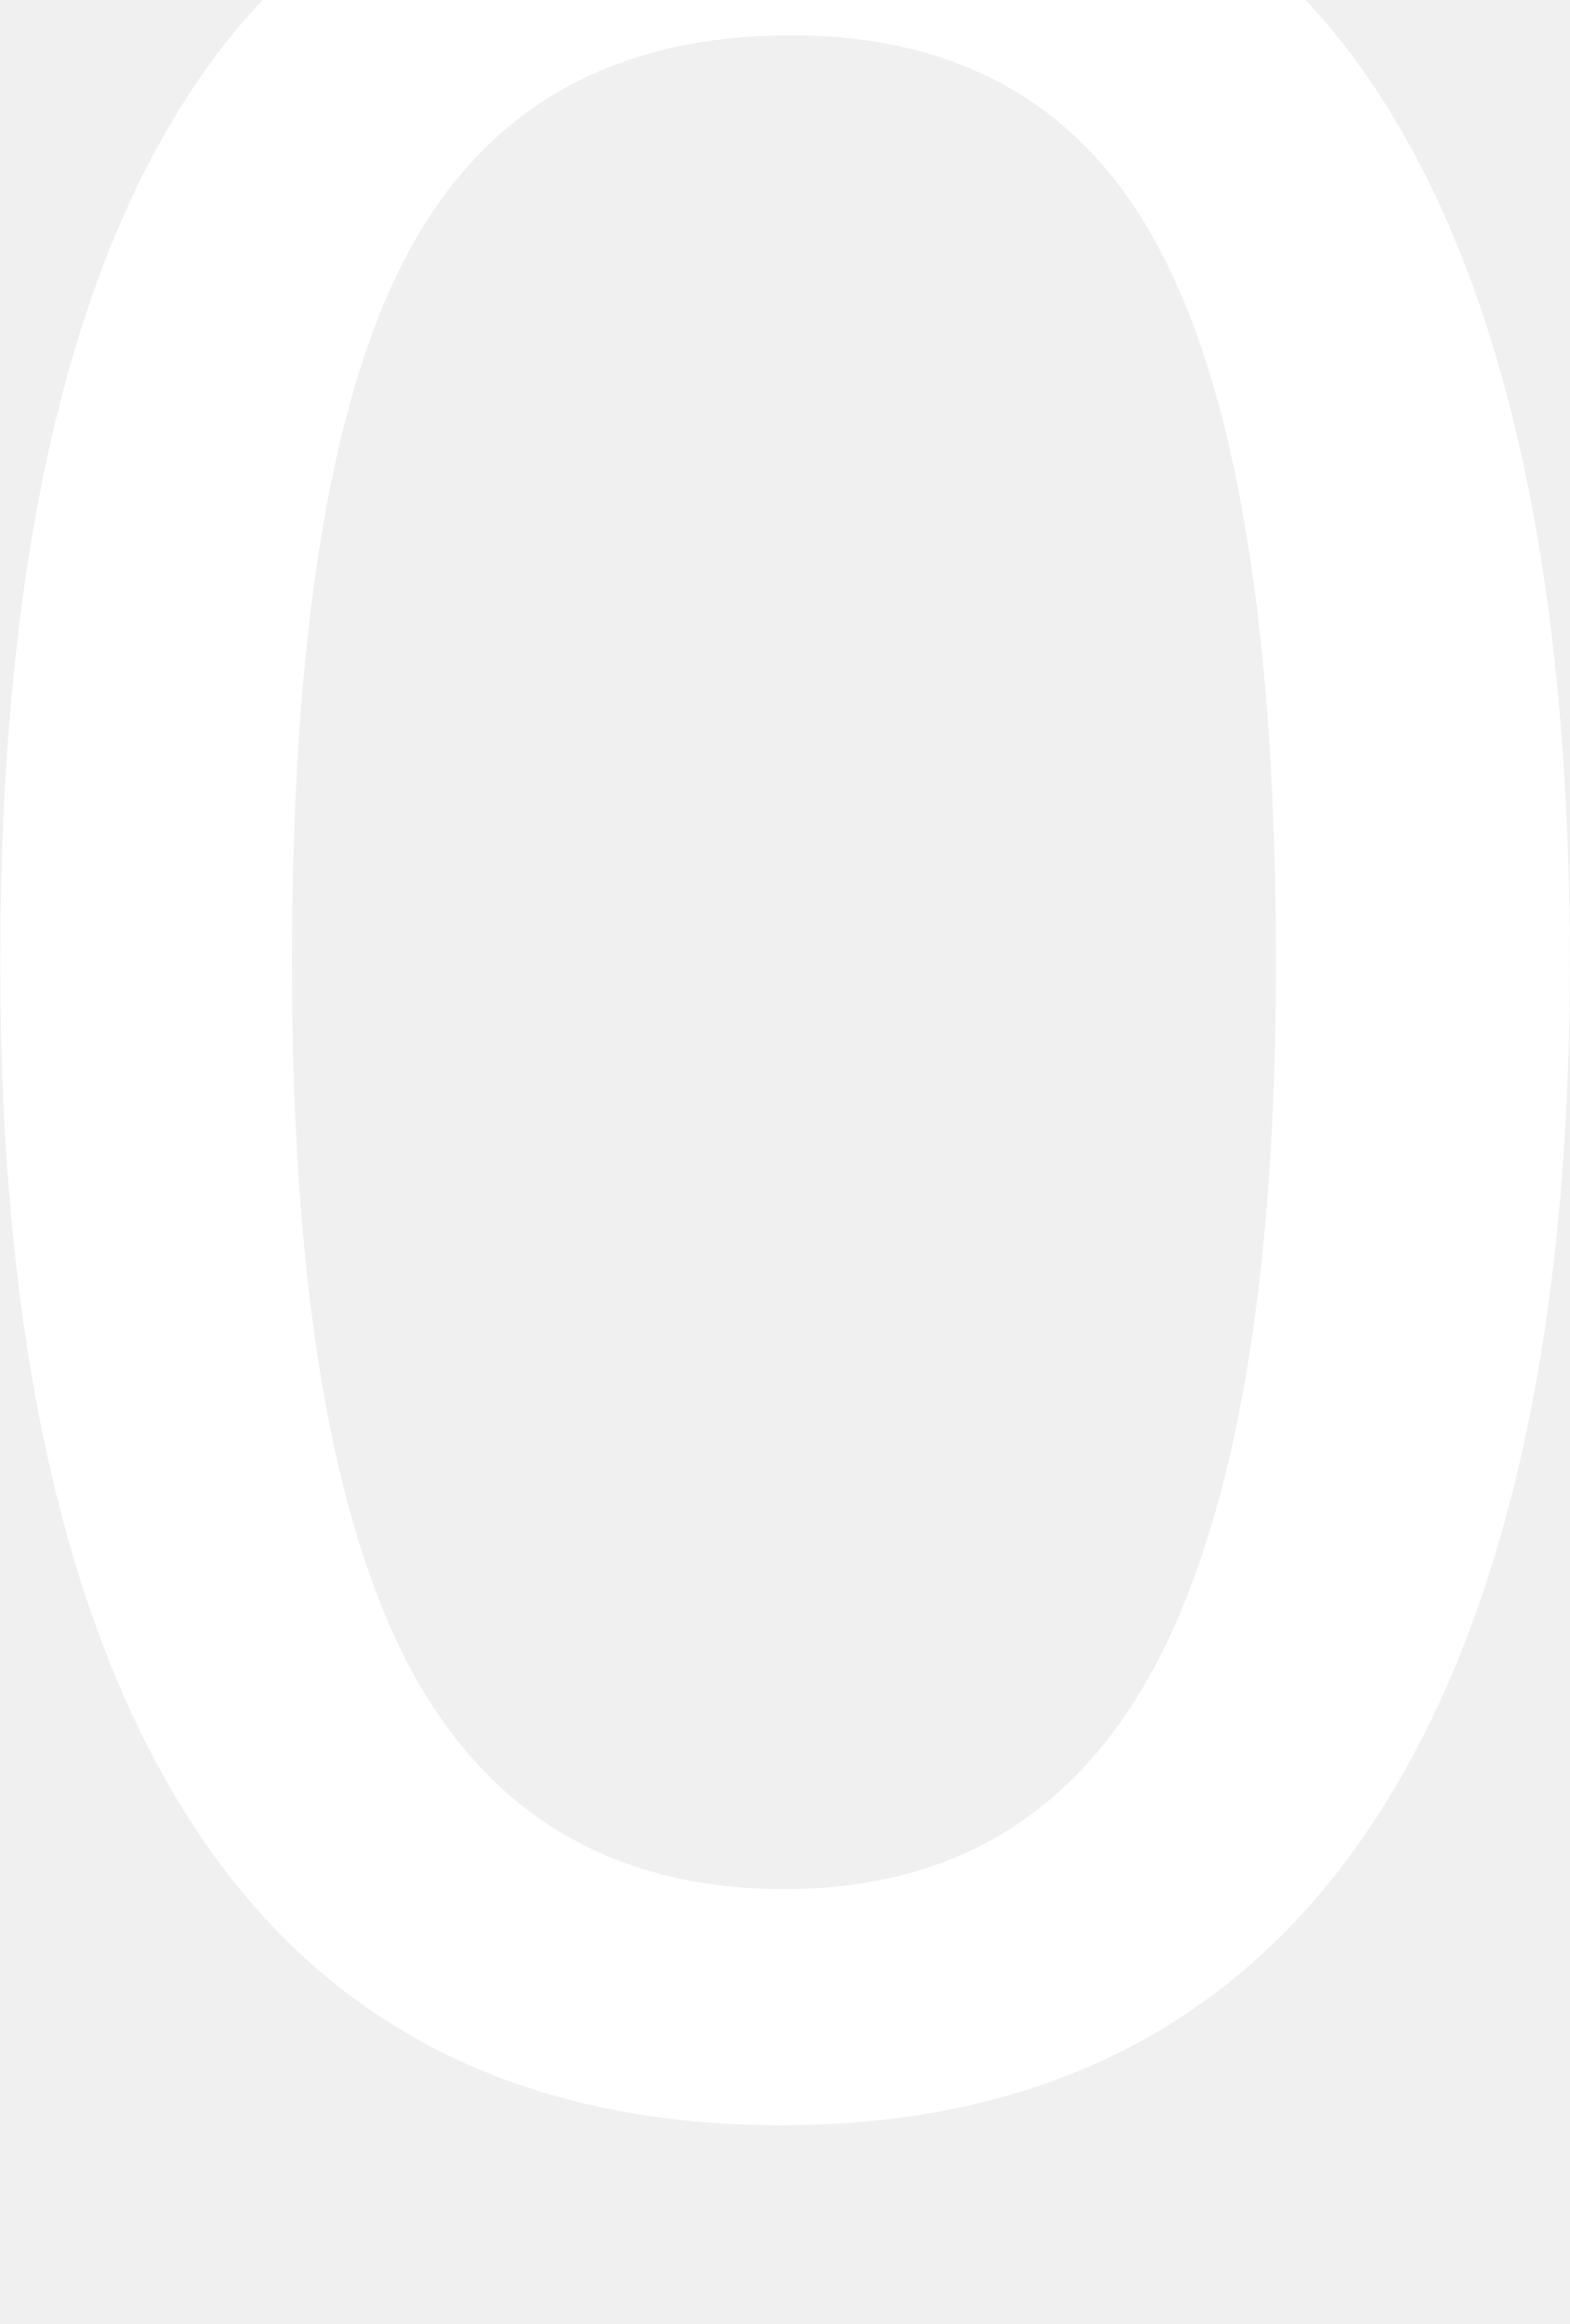
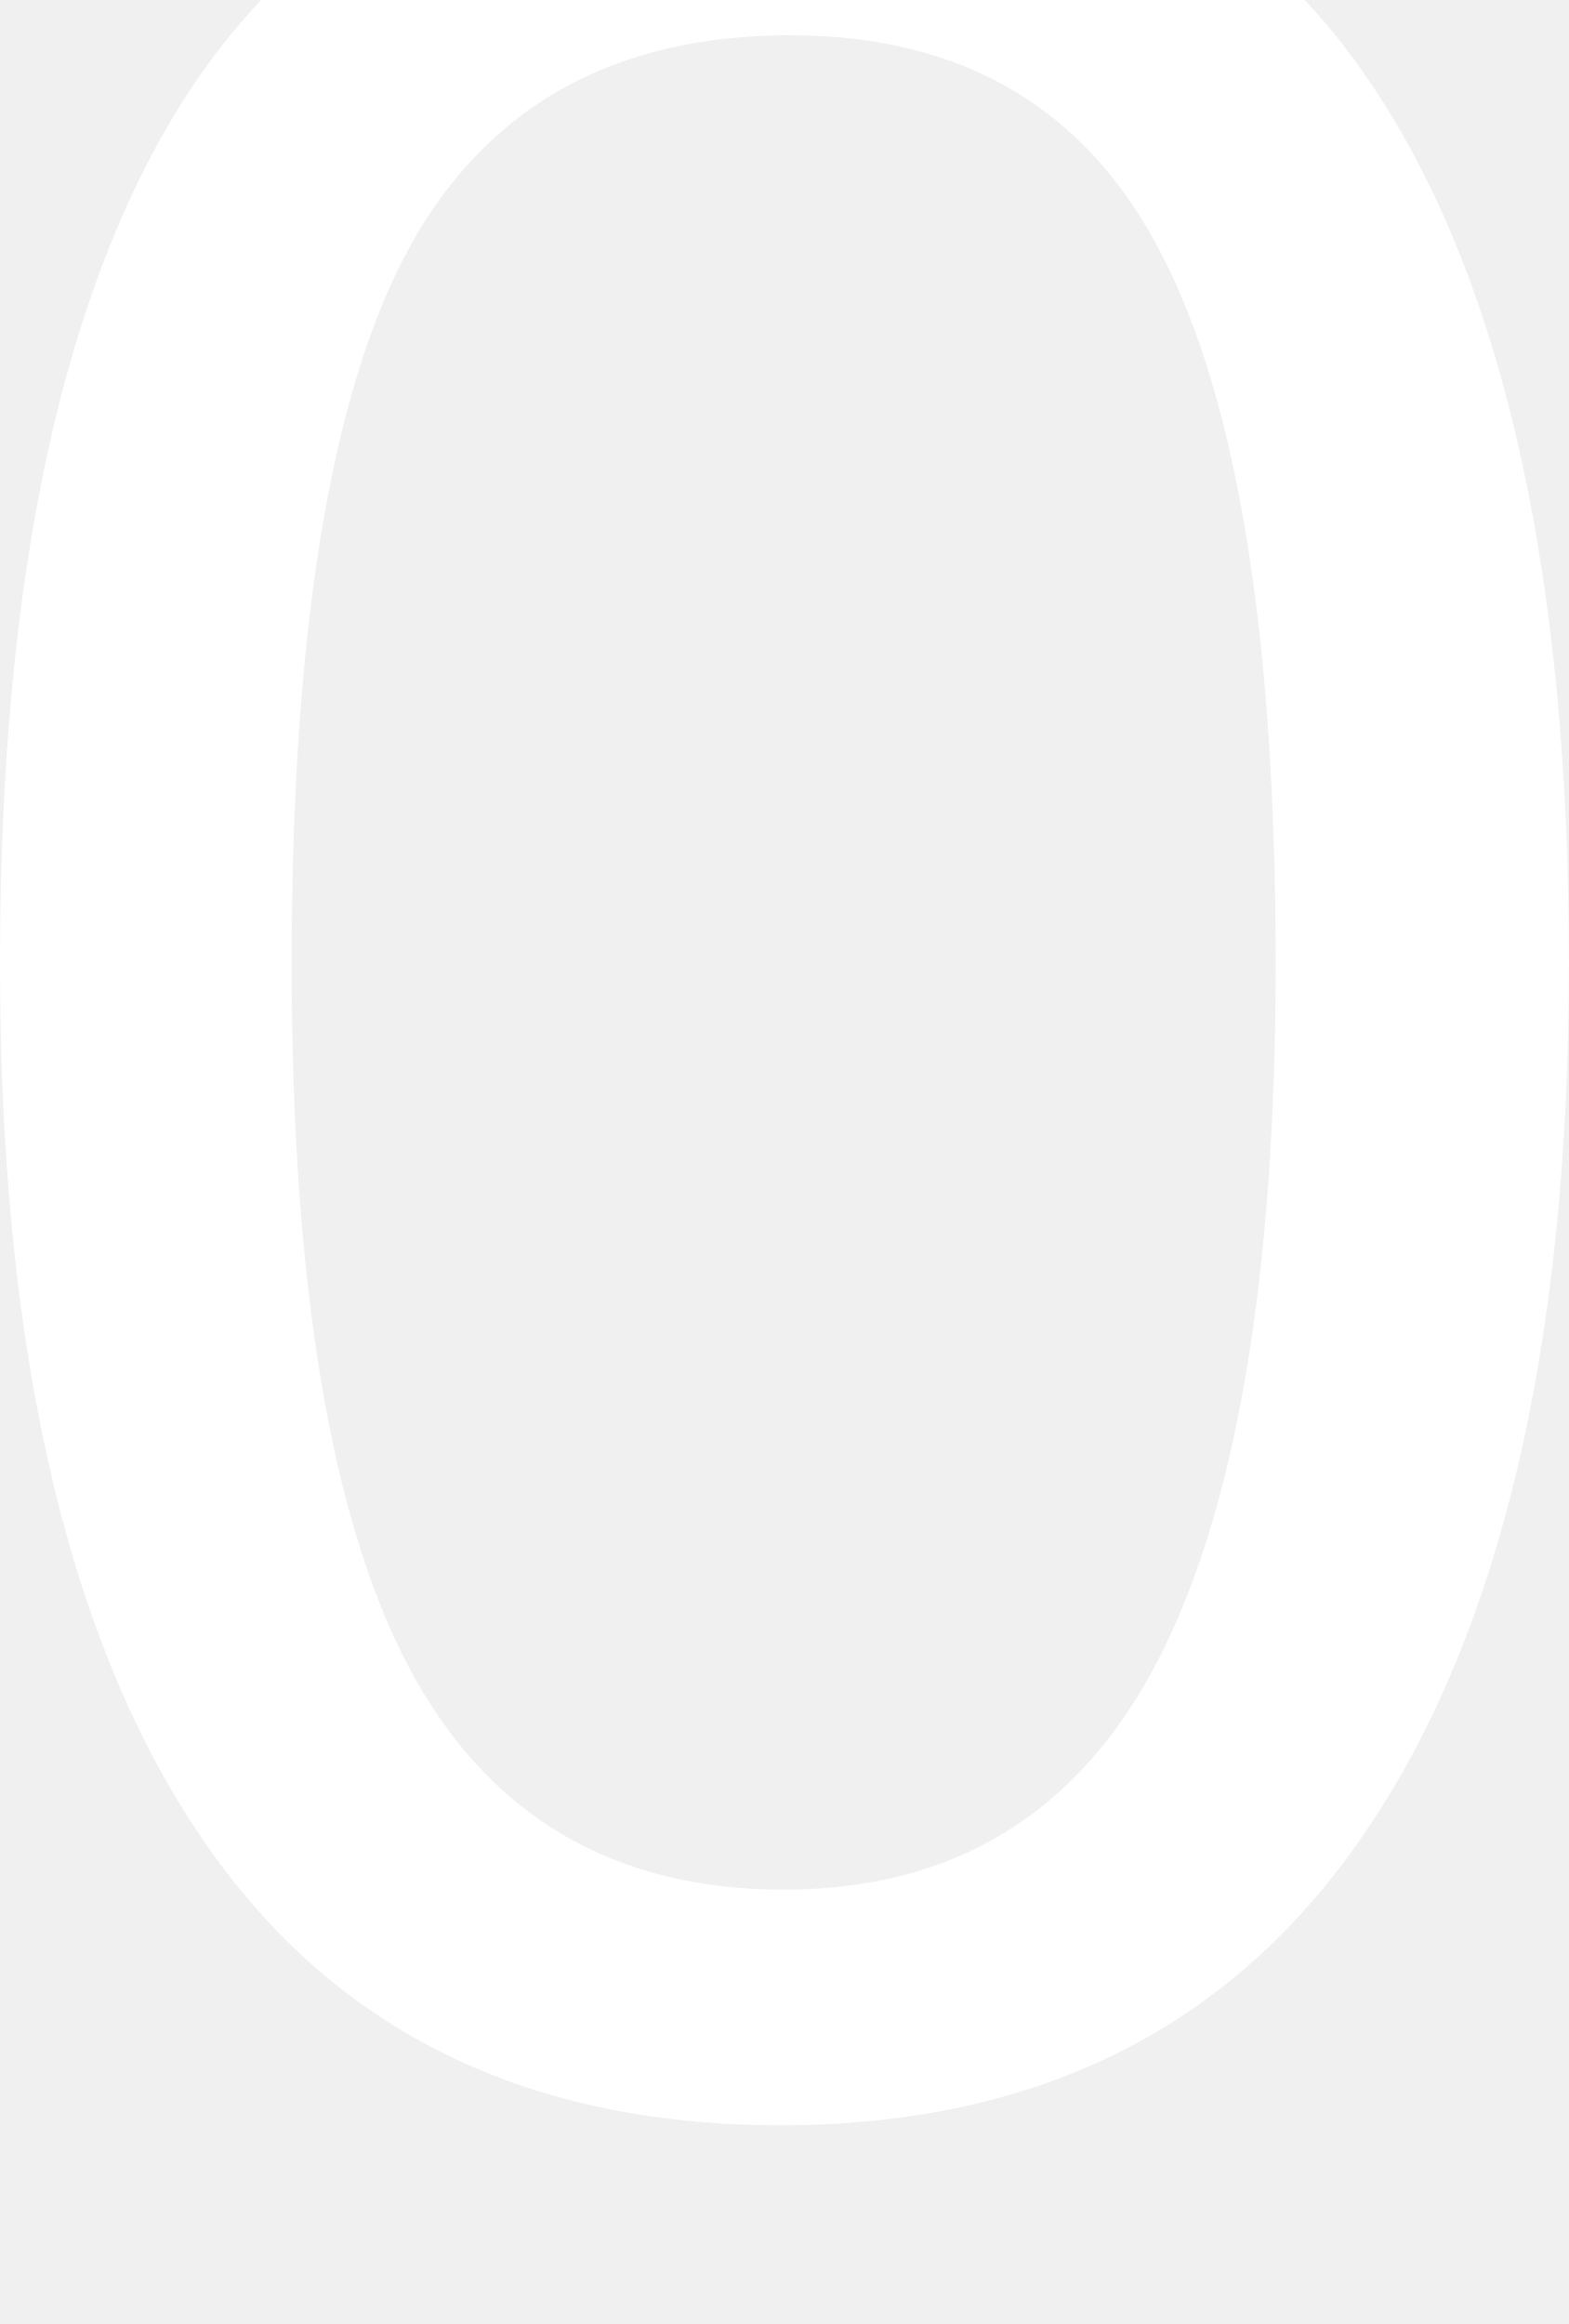
<svg xmlns="http://www.w3.org/2000/svg" width="100%" style="height:auto; ">
-   <text id="numberText" x="50%" y="50%" text-anchor="middle" dominant-baseline="middle" font-family="Arial" font-size="48" fill="#FFFFFF">0</text>
+   <text id="numberText" x="50%" y="50%" text-anchor="middle" dominant-baseline="middle" font-family="Arial" font-size="32" fill="#FFFFFF">0</text>
</svg>
